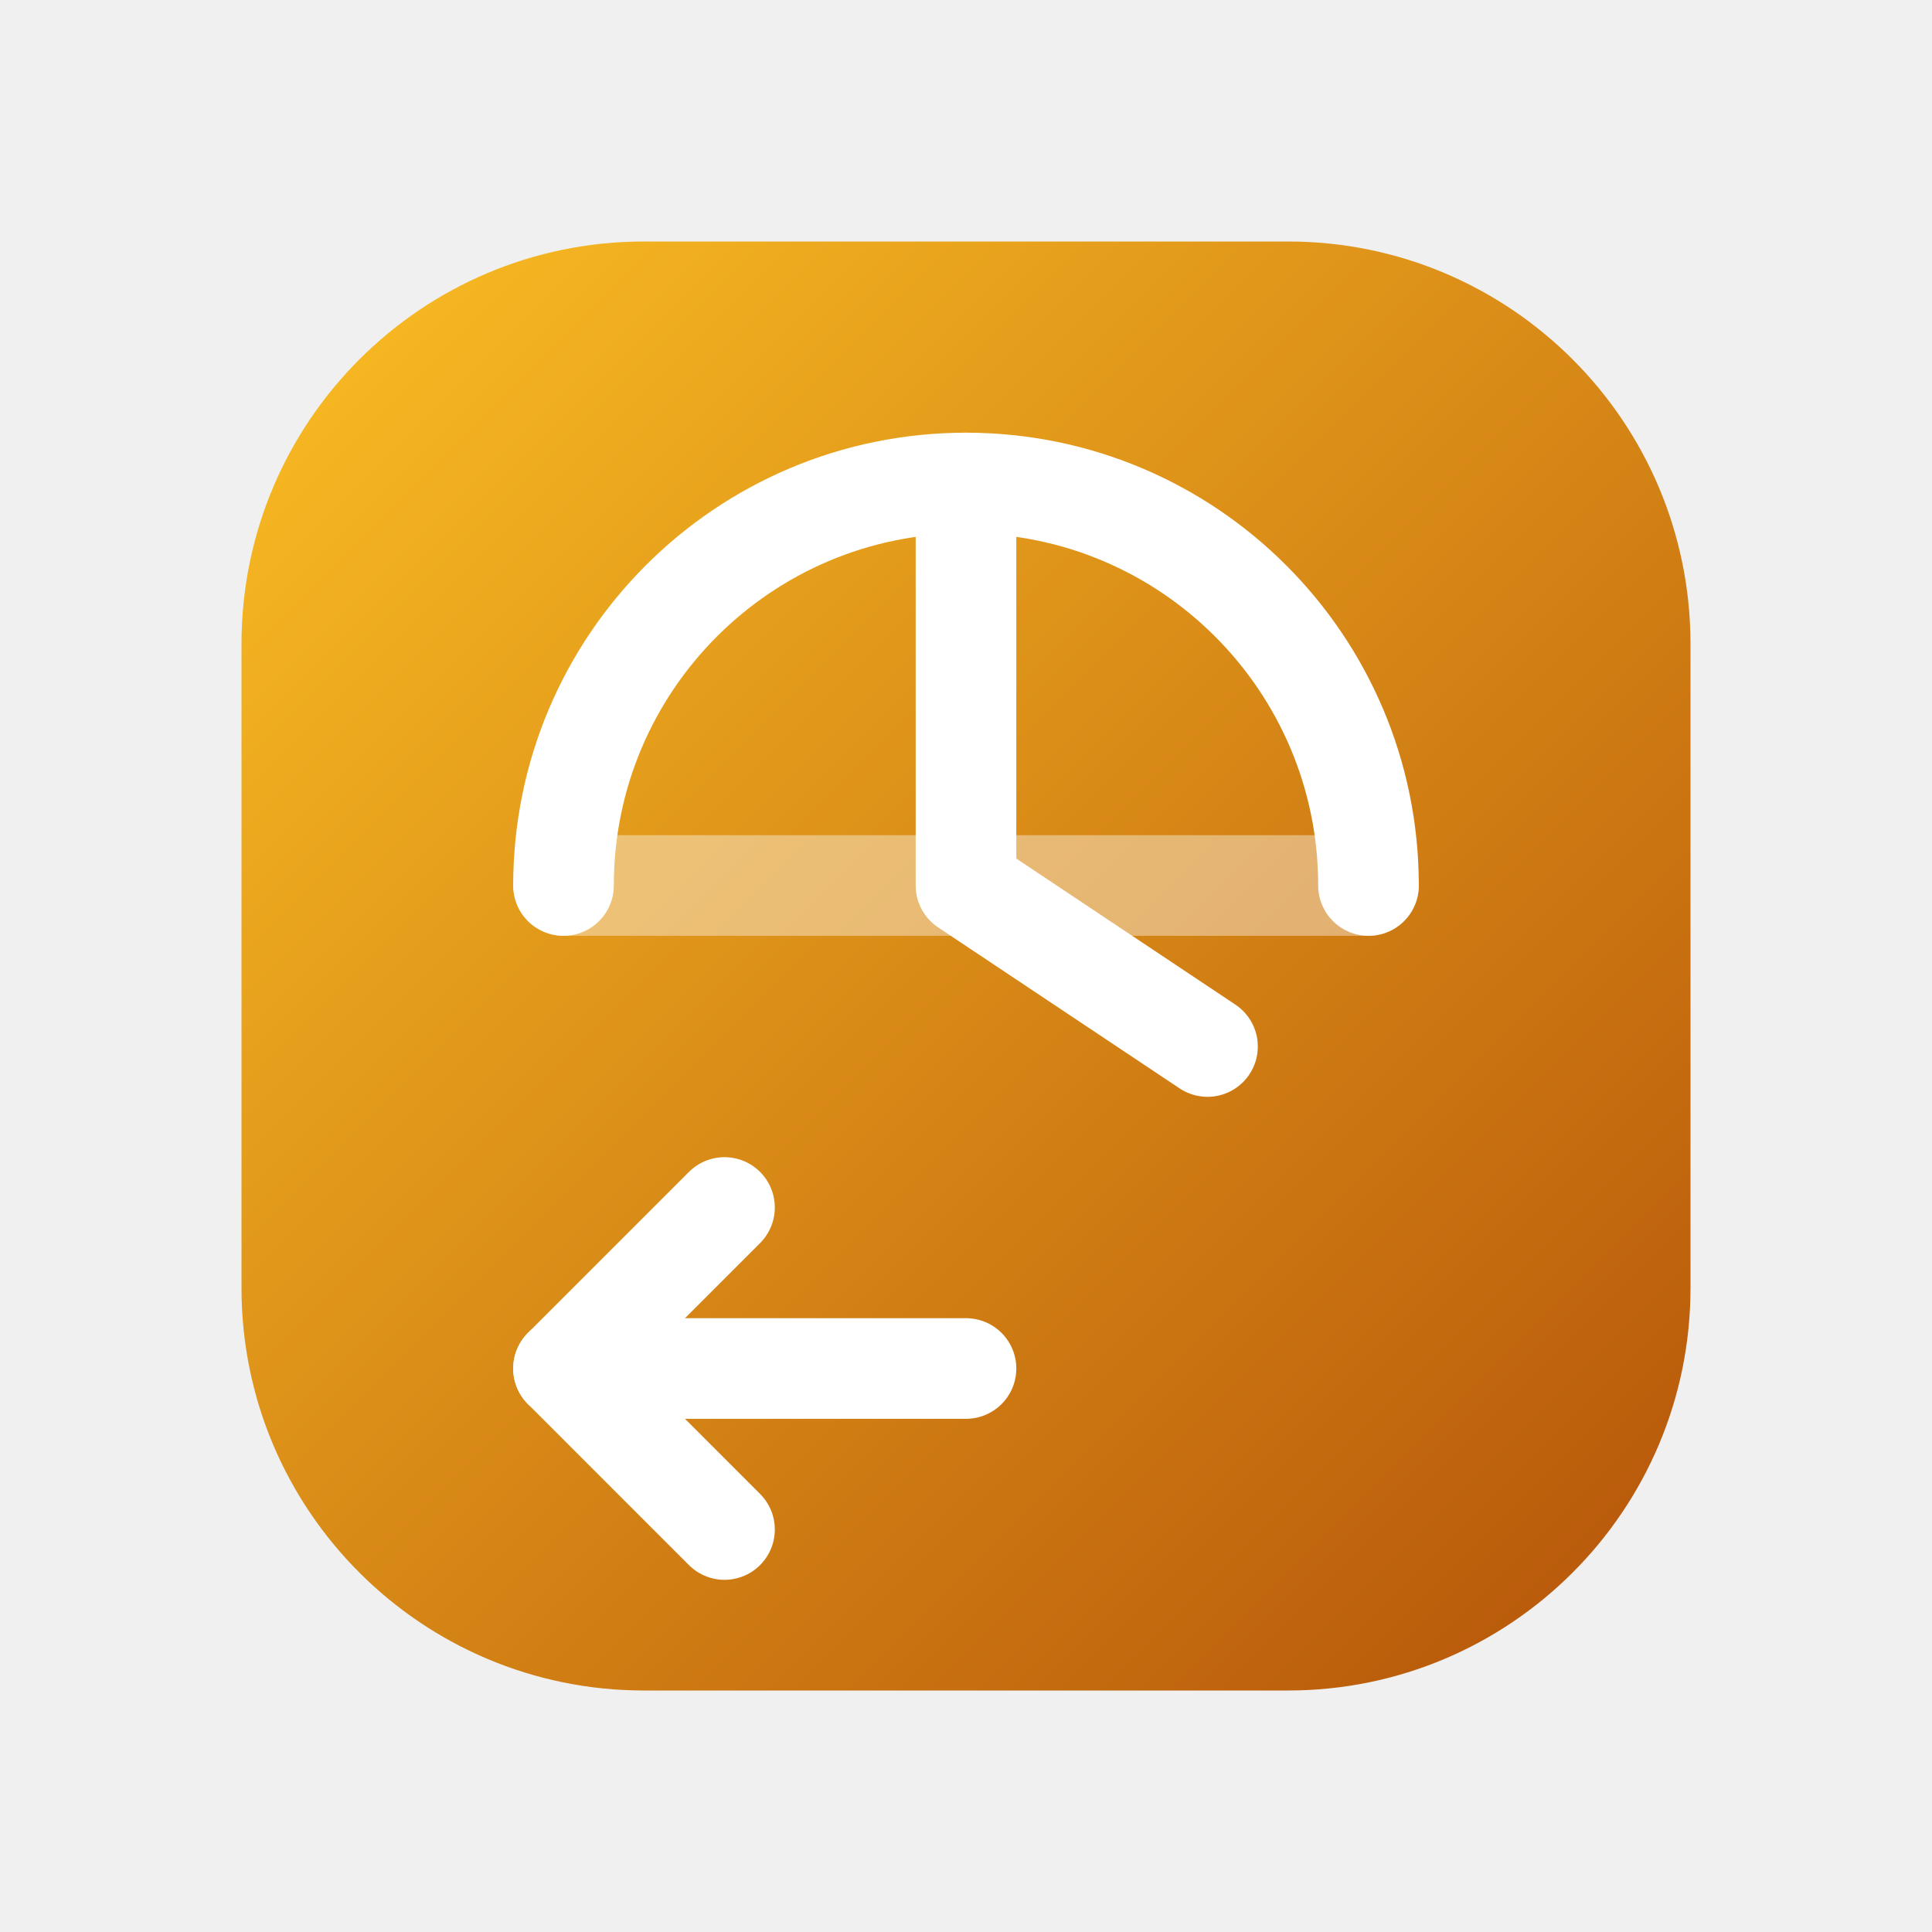
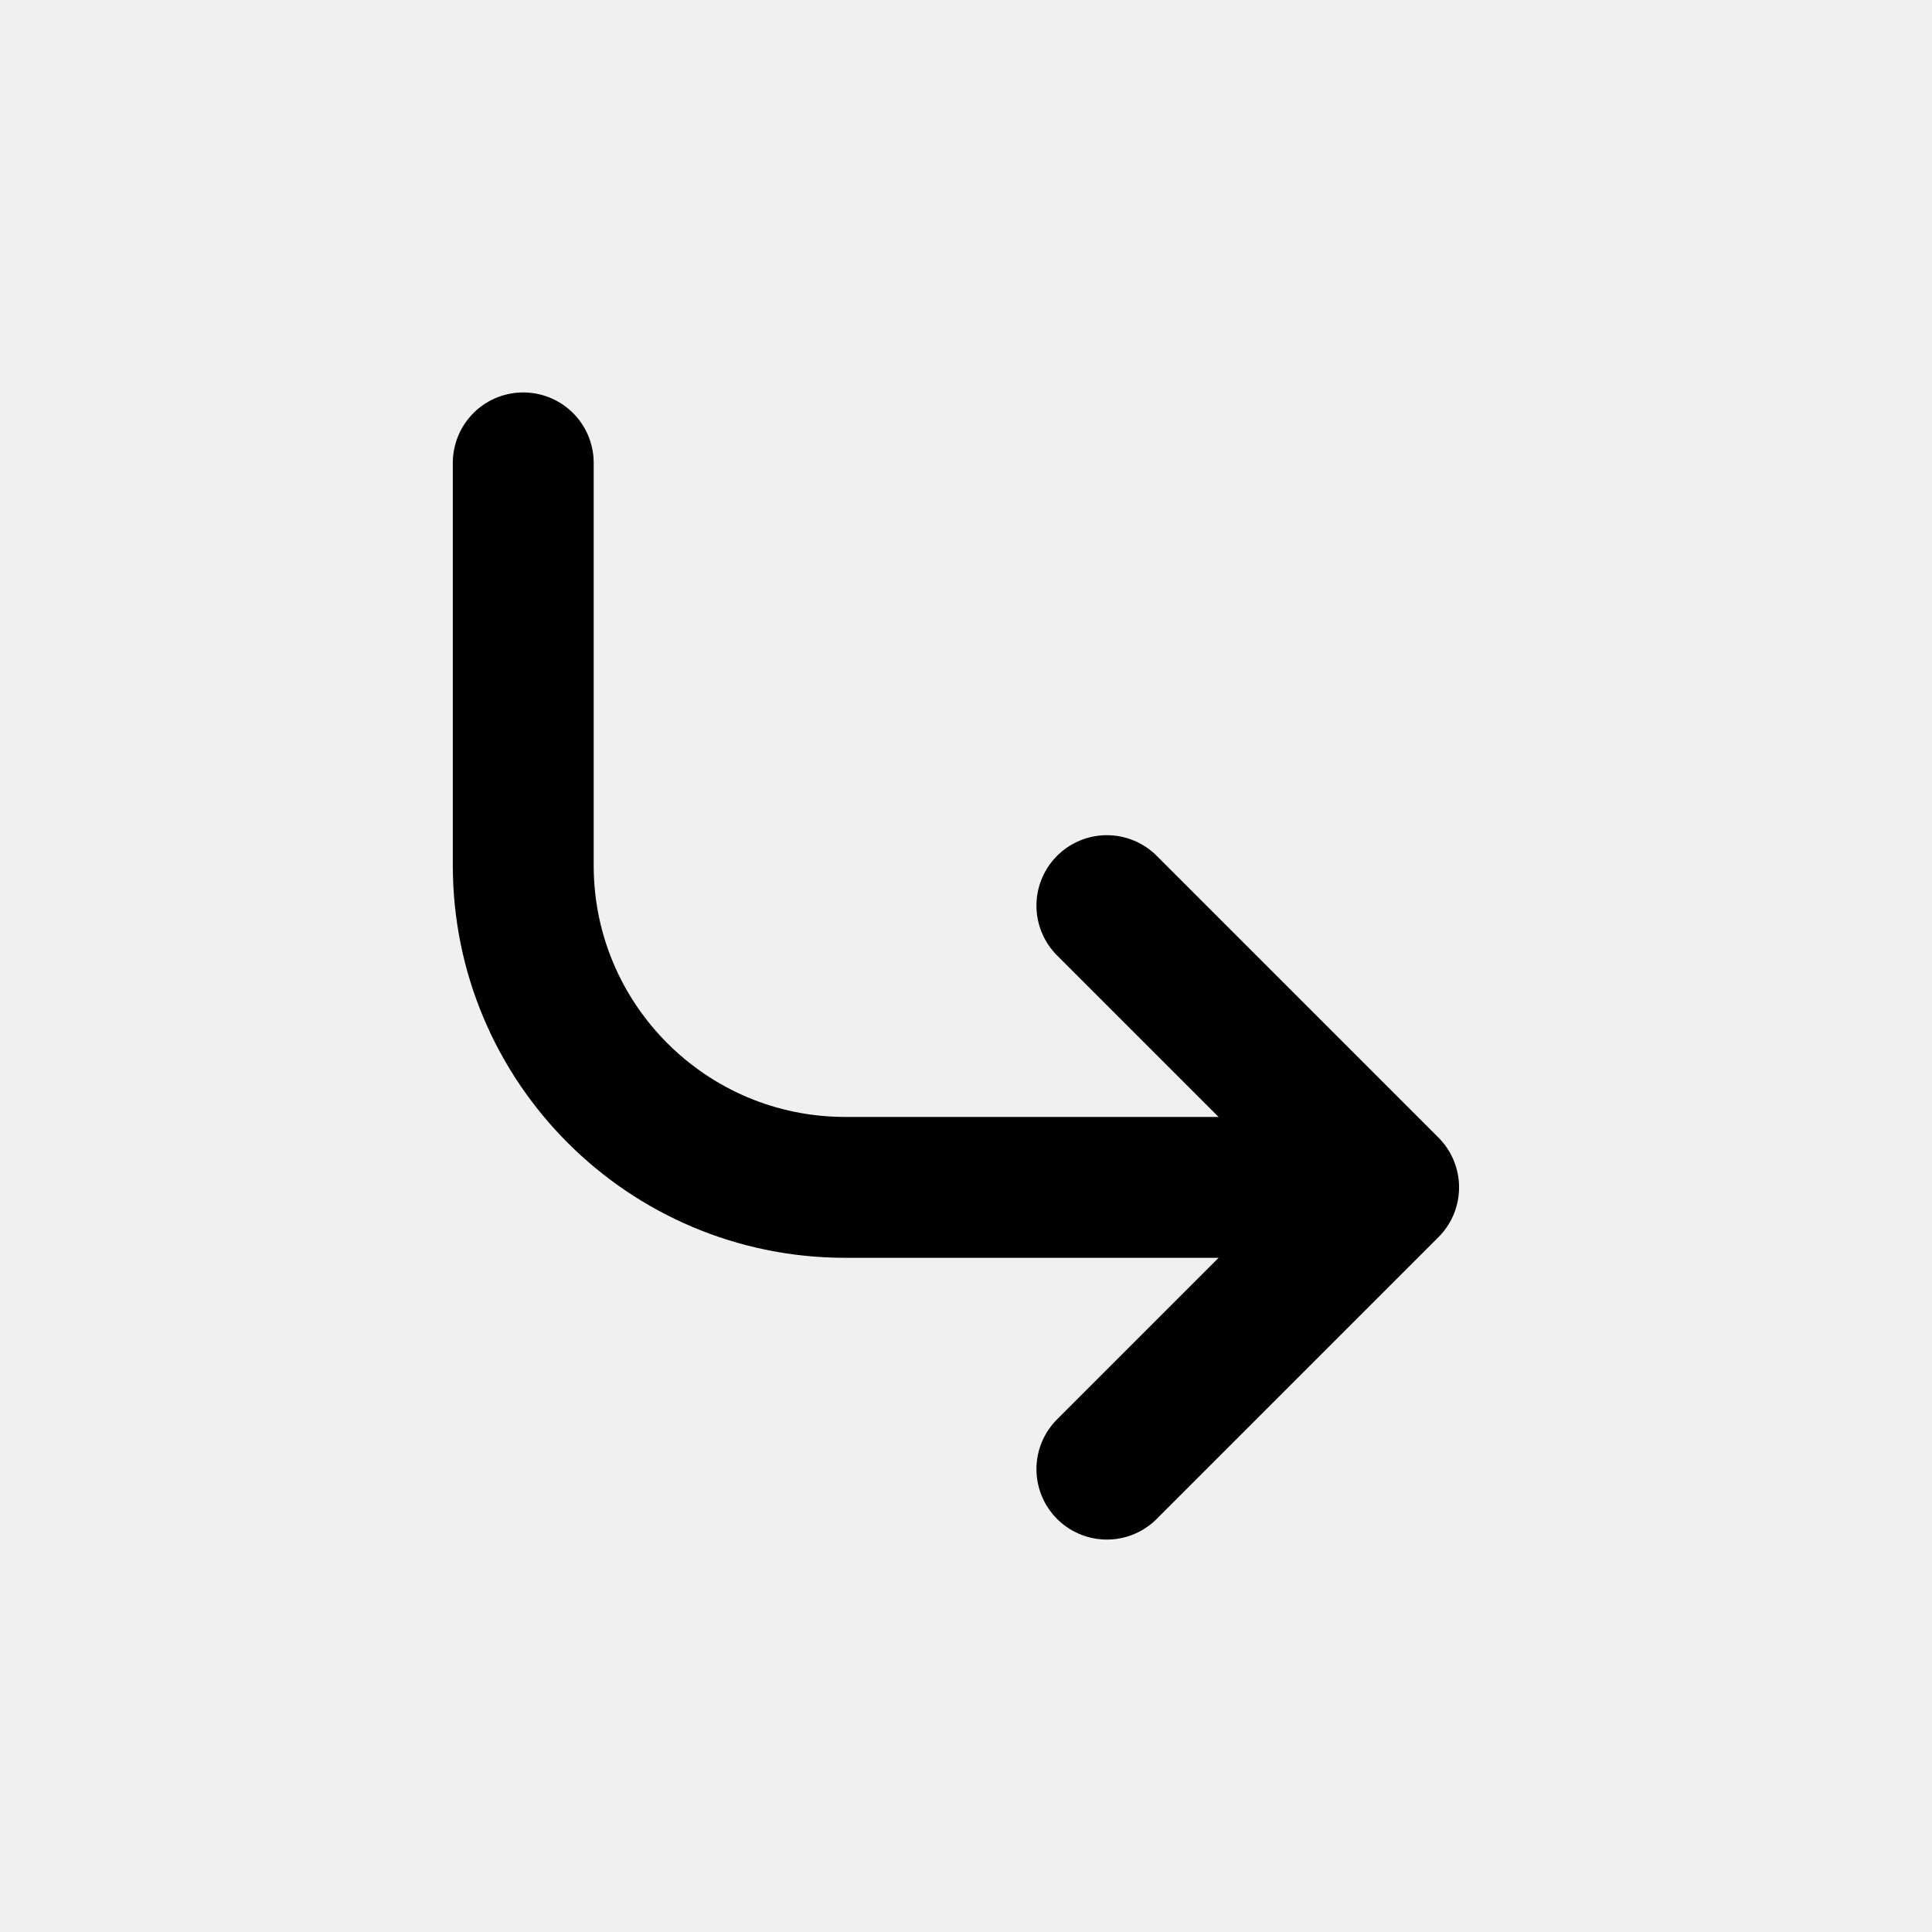
- <svg xmlns="http://www.w3.org/2000/svg" viewBox="0 0 48 48" fill="none" width="48" height="48">
-   <defs>
-     <linearGradient id="rma-grad" x1="6" y1="6" x2="42" y2="42" gradientUnits="userSpaceOnUse">
-       <stop stop-color="#fbbf24" />
-       <stop offset="1" stop-color="#b45309" />
-     </linearGradient>
-   </defs>
-   <rect x="6" y="6" width="36" height="36" rx="10" fill="url(#rma-grad)" />
-   <path d="M14 22a10 10 0 1 1 20 0" stroke="#fff" stroke-width="2.5" stroke-linecap="round" fill="none" />
-   <path d="M24 12v10l6 4" stroke="#fff" stroke-width="2.5" stroke-linecap="round" stroke-linejoin="round" fill="none" />
-   <path d="M14 22h20" stroke="#fff" stroke-width="2.5" stroke-linecap="round" opacity="0.4" />
-   <path d="M18 30l-4 4 4 4" stroke="#fff" stroke-width="2.5" stroke-linecap="round" stroke-linejoin="round" fill="none" />
-   <path d="M14 34h10" stroke="#fff" stroke-width="2.5" stroke-linecap="round" />
+ <svg xmlns="http://www.w3.org/2000/svg" viewBox="0 0 24 24" fill="none" width="24" height="24" stroke="currentColor" stroke-width="1.75" stroke-linecap="round" stroke-linejoin="round">
+   <path d="M6.5 5.75v5a4 4 0 0 0 4 4h6.5" />
+   <path d="m13.75 11.25 3.5 3.5-3.5 3.5" />
</svg>
